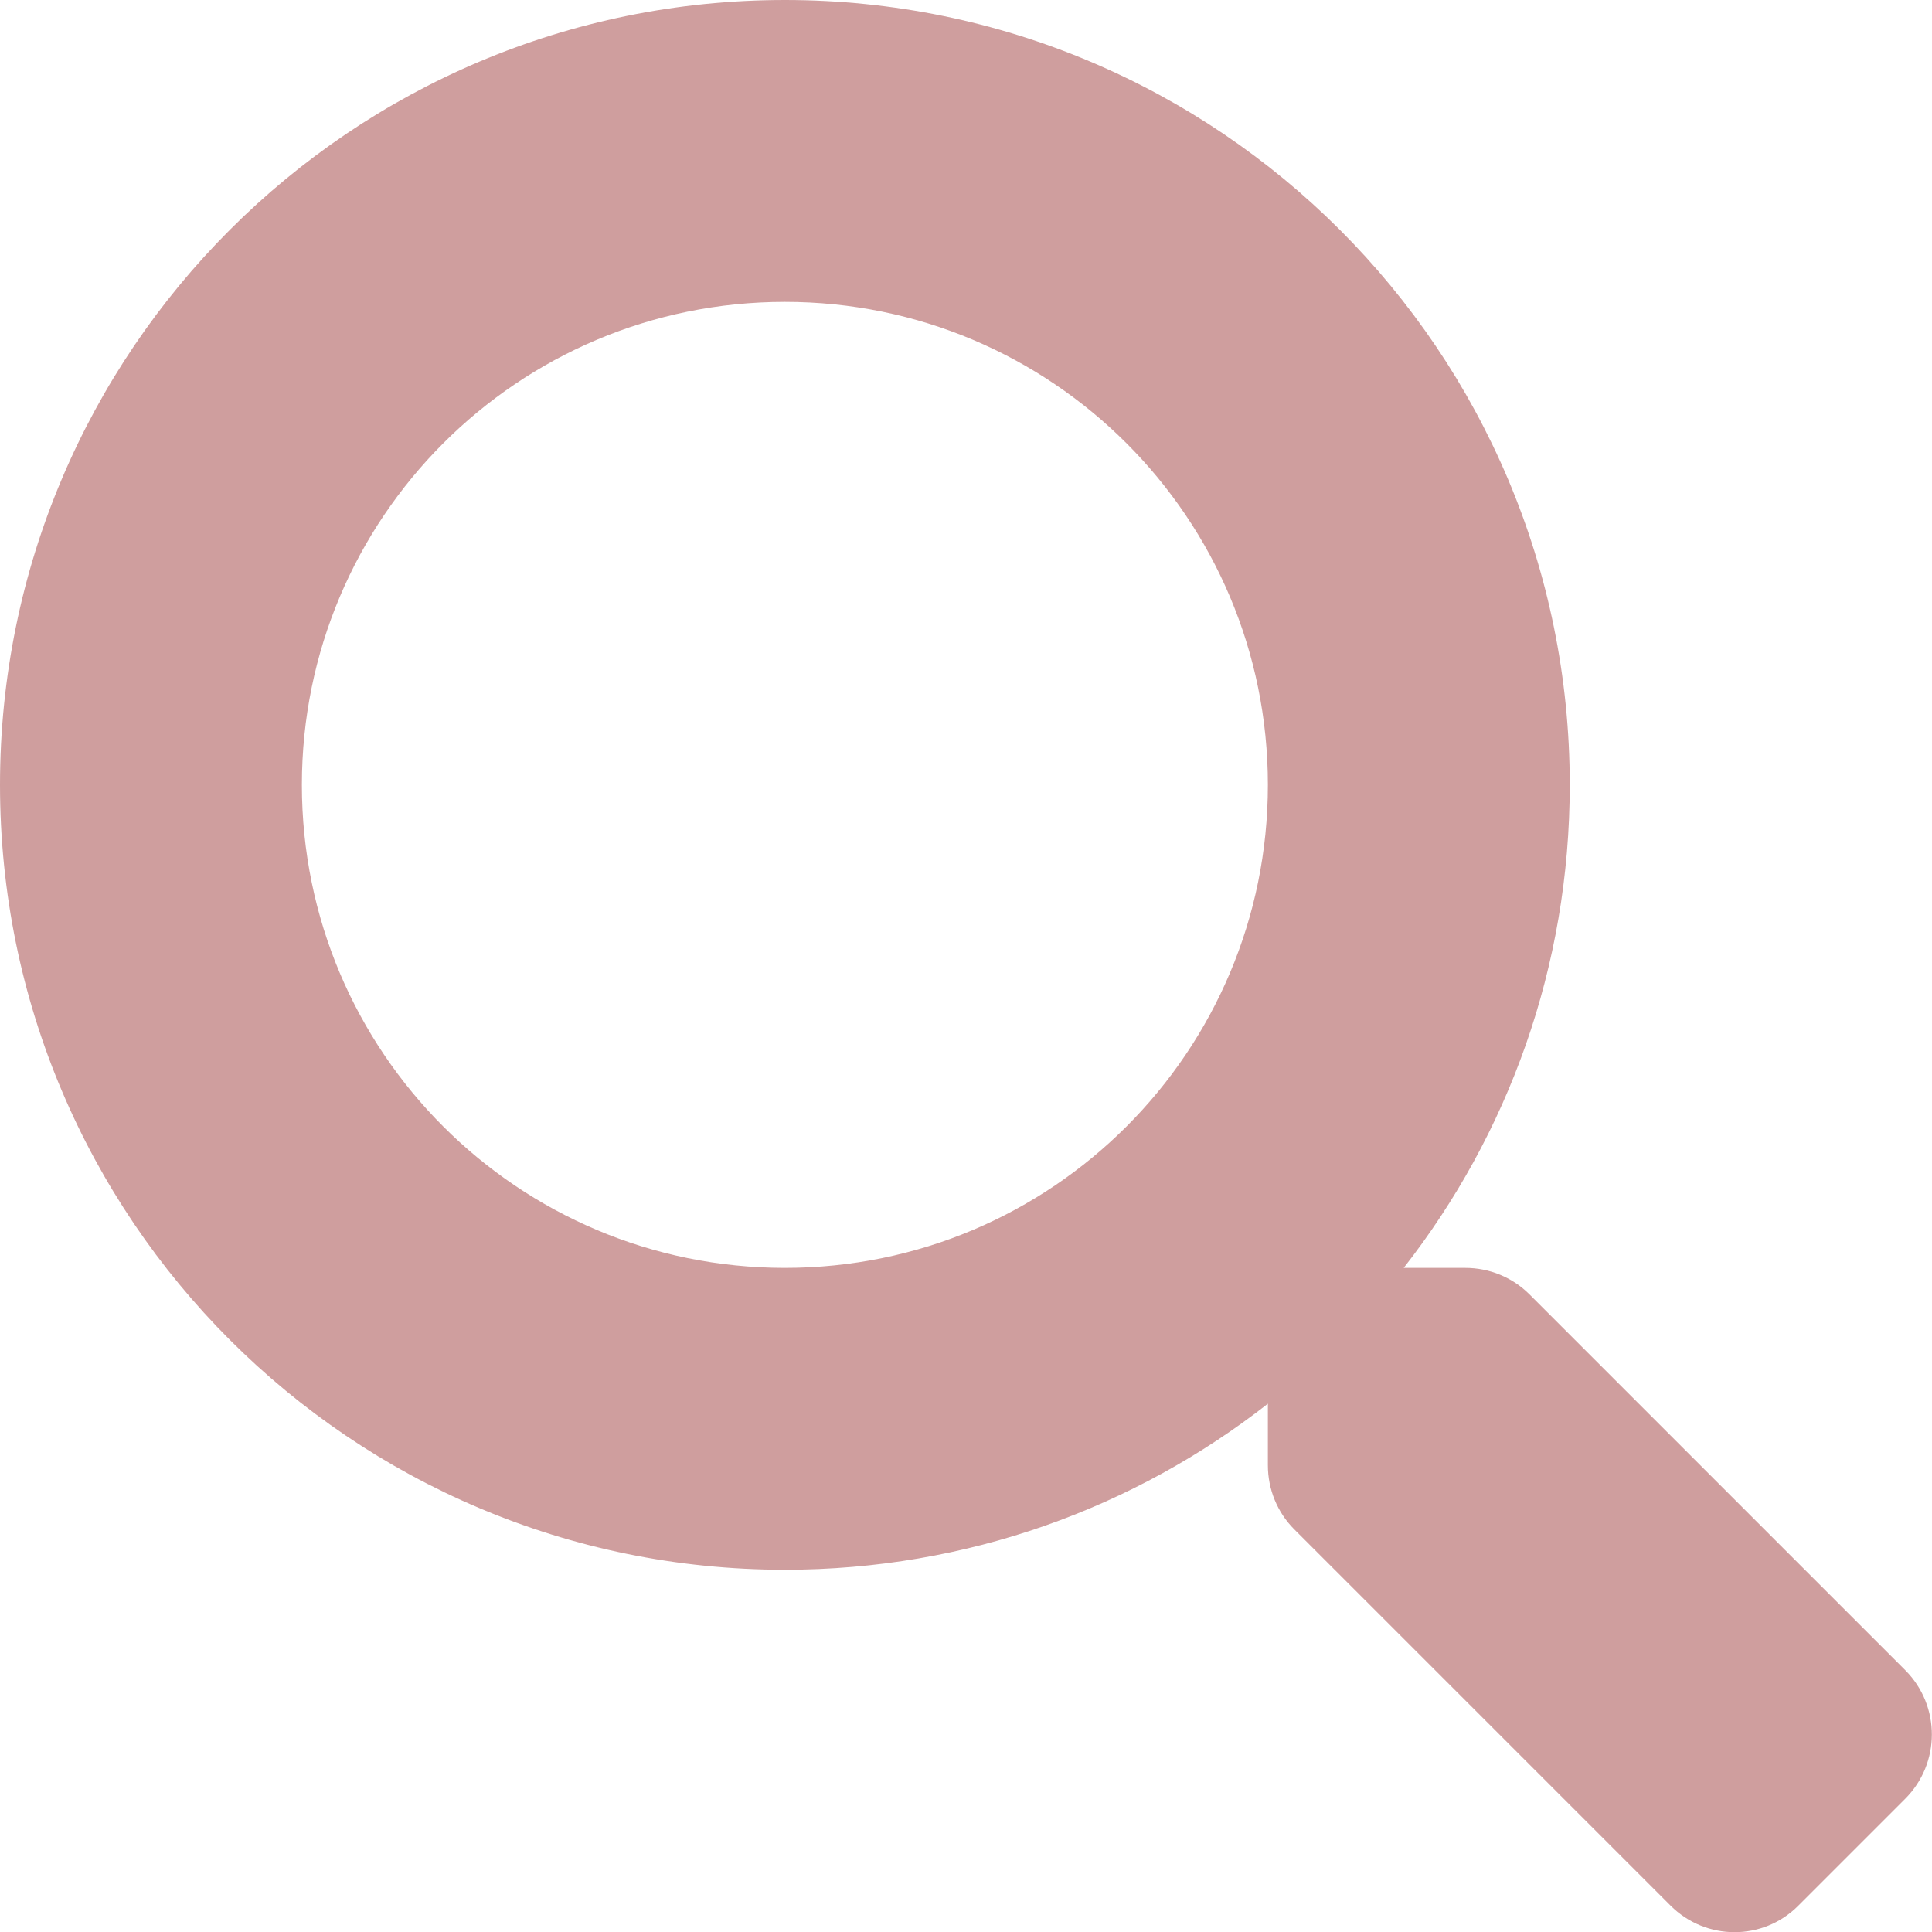
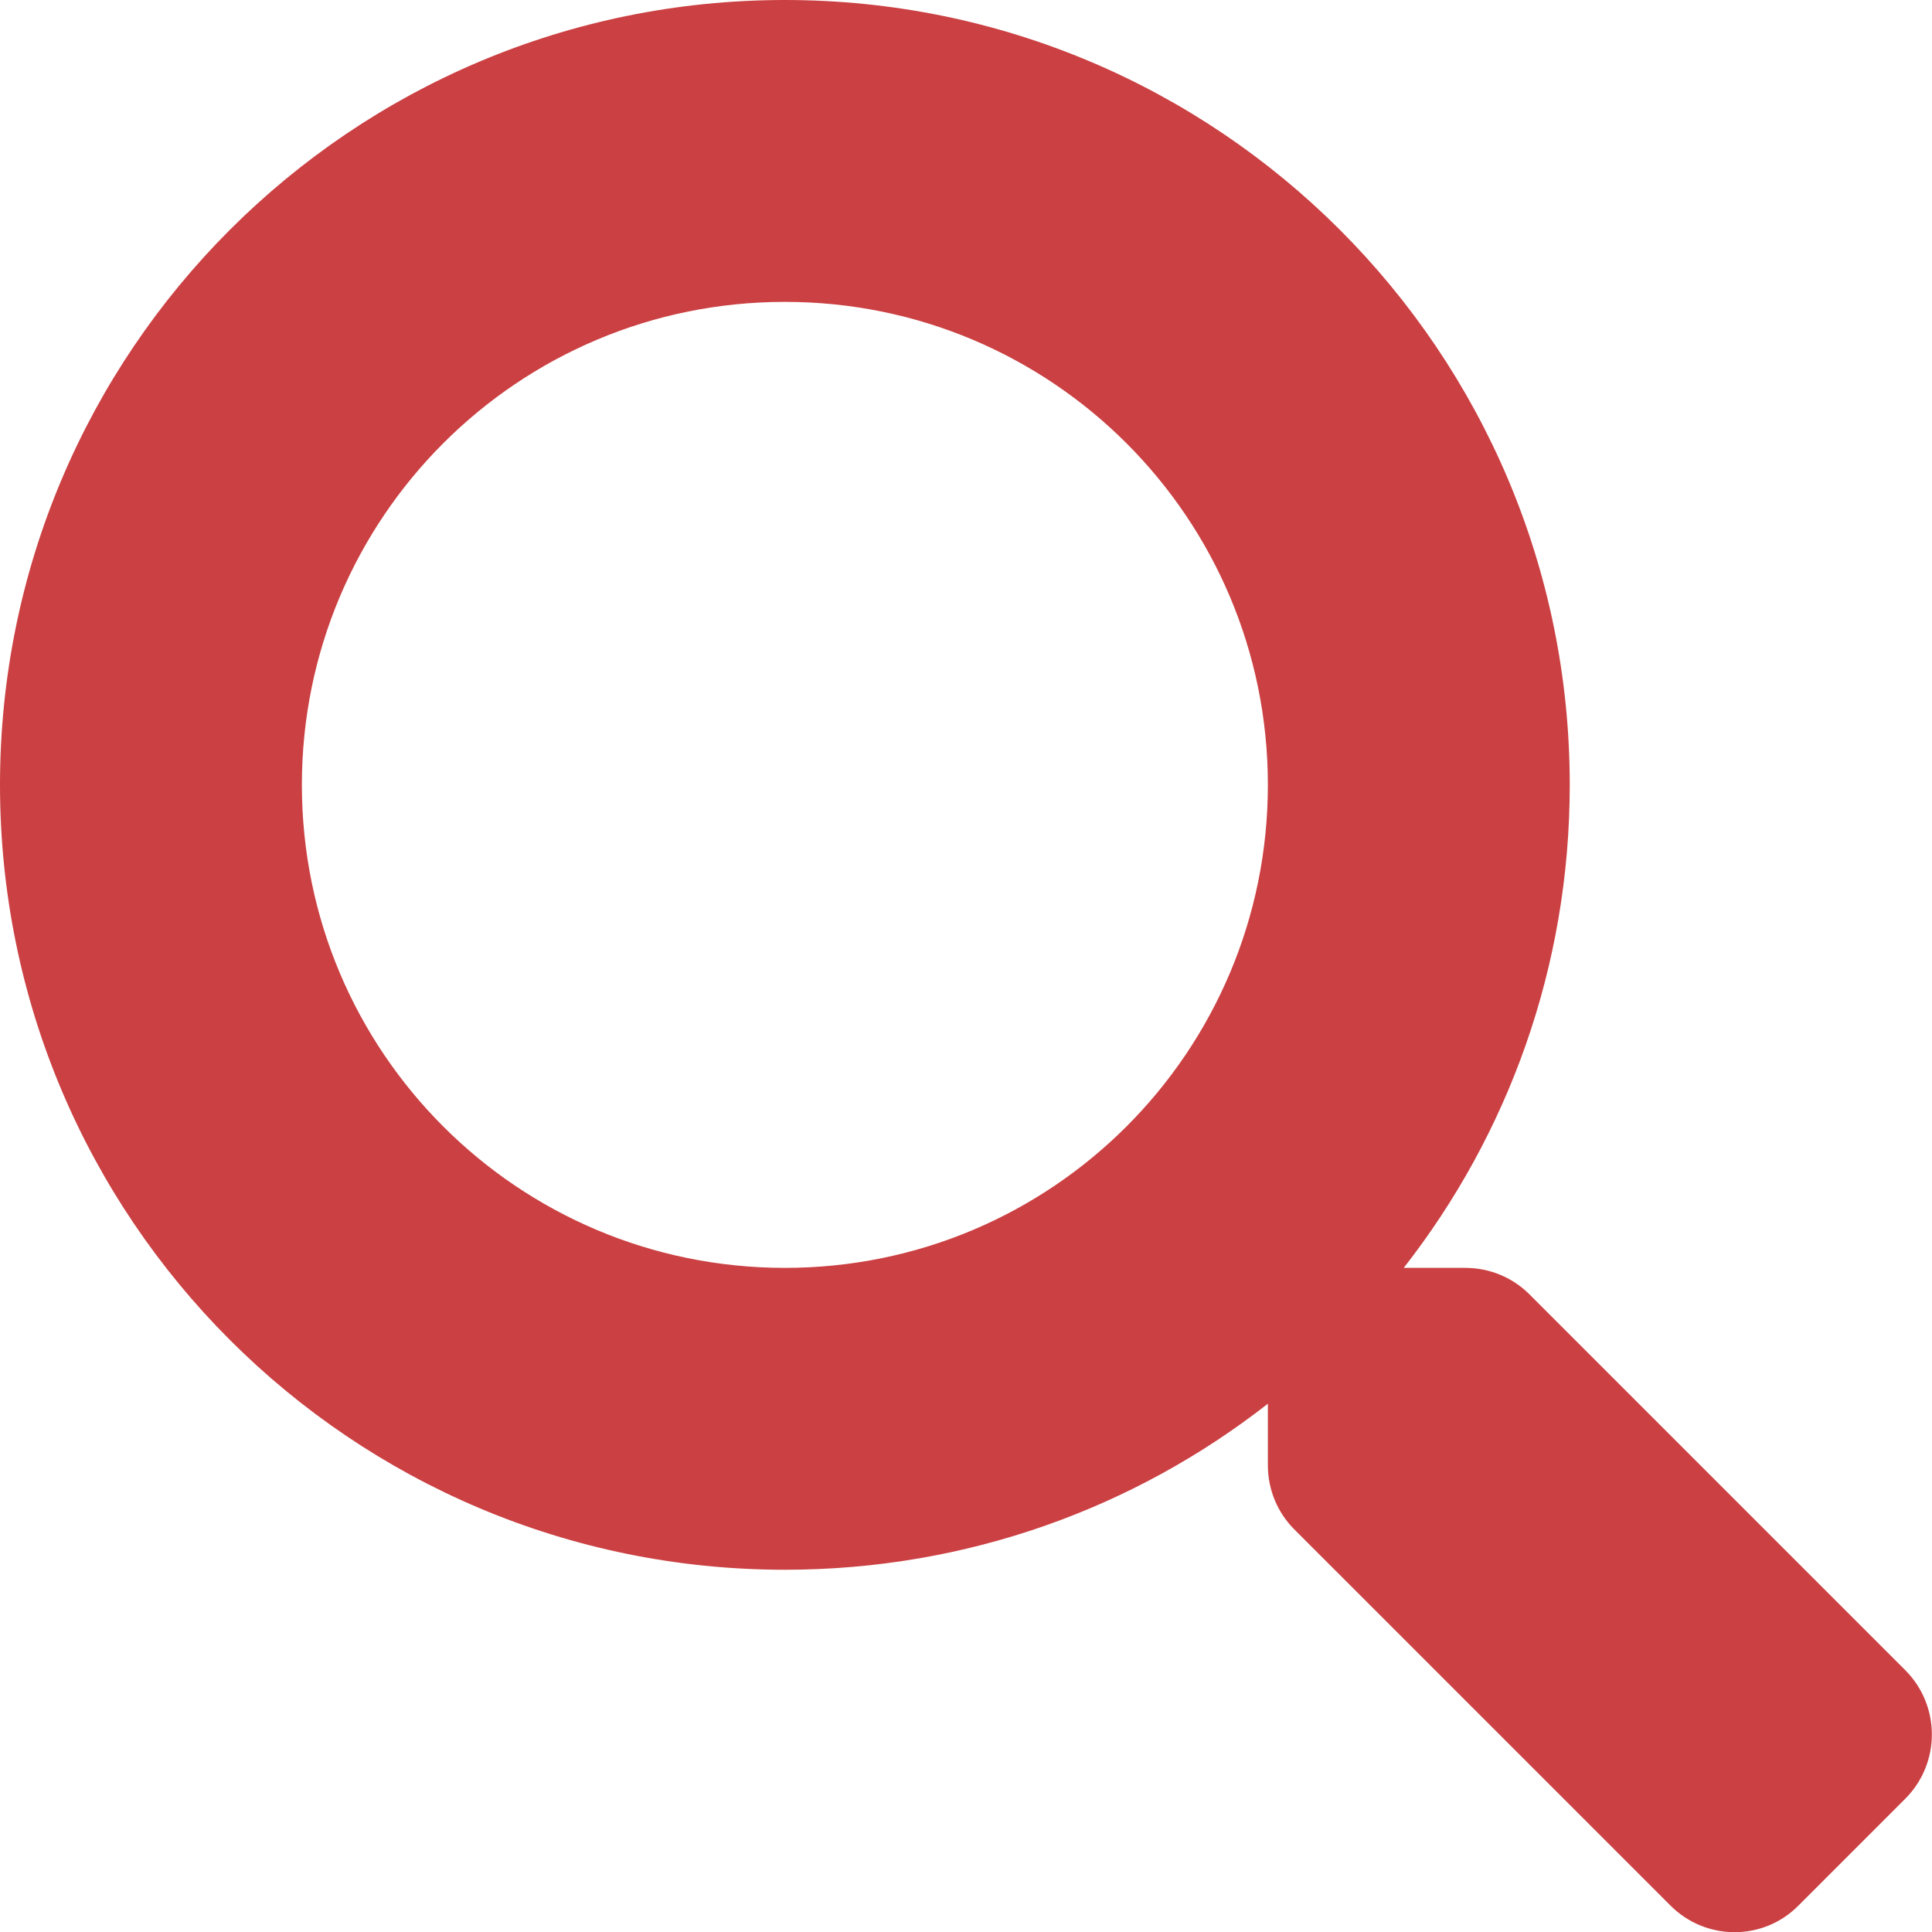
<svg xmlns="http://www.w3.org/2000/svg" version="1.1" id="圖層_1" focusable="false" x="0px" y="0px" viewBox="0 0 512 512" style="enable-background:new 0 0 512 512;" xml:space="preserve">
  <style type="text/css">
- 	.st0{fill:#CF9E9E;}
+ 	.st0{fill:#CB4042;}
</style>
  <path class="st0" d="M505,442.7L405.3,343c-4.5-4.5-10.6-7-17-7H372c27.6-35.3,44-79.7,44-128C416,93.1,322.9,0,208,0S0,93.1,0,208  s93.1,208,208,208c48.3,0,92.7-16.4,128-44v16.3c0,6.4,2.5,12.5,7,17l99.7,99.7c9.4,9.4,24.6,9.4,33.9,0l28.3-28.3  C514.3,467.3,514.3,452.1,505,442.7z M208,336c-70.7,0-128-57.2-128-128c0-70.7,57.2-128,128-128c70.7,0,128,57.2,128,128  C336,278.7,278.8,336,208,336z" />
</svg>
